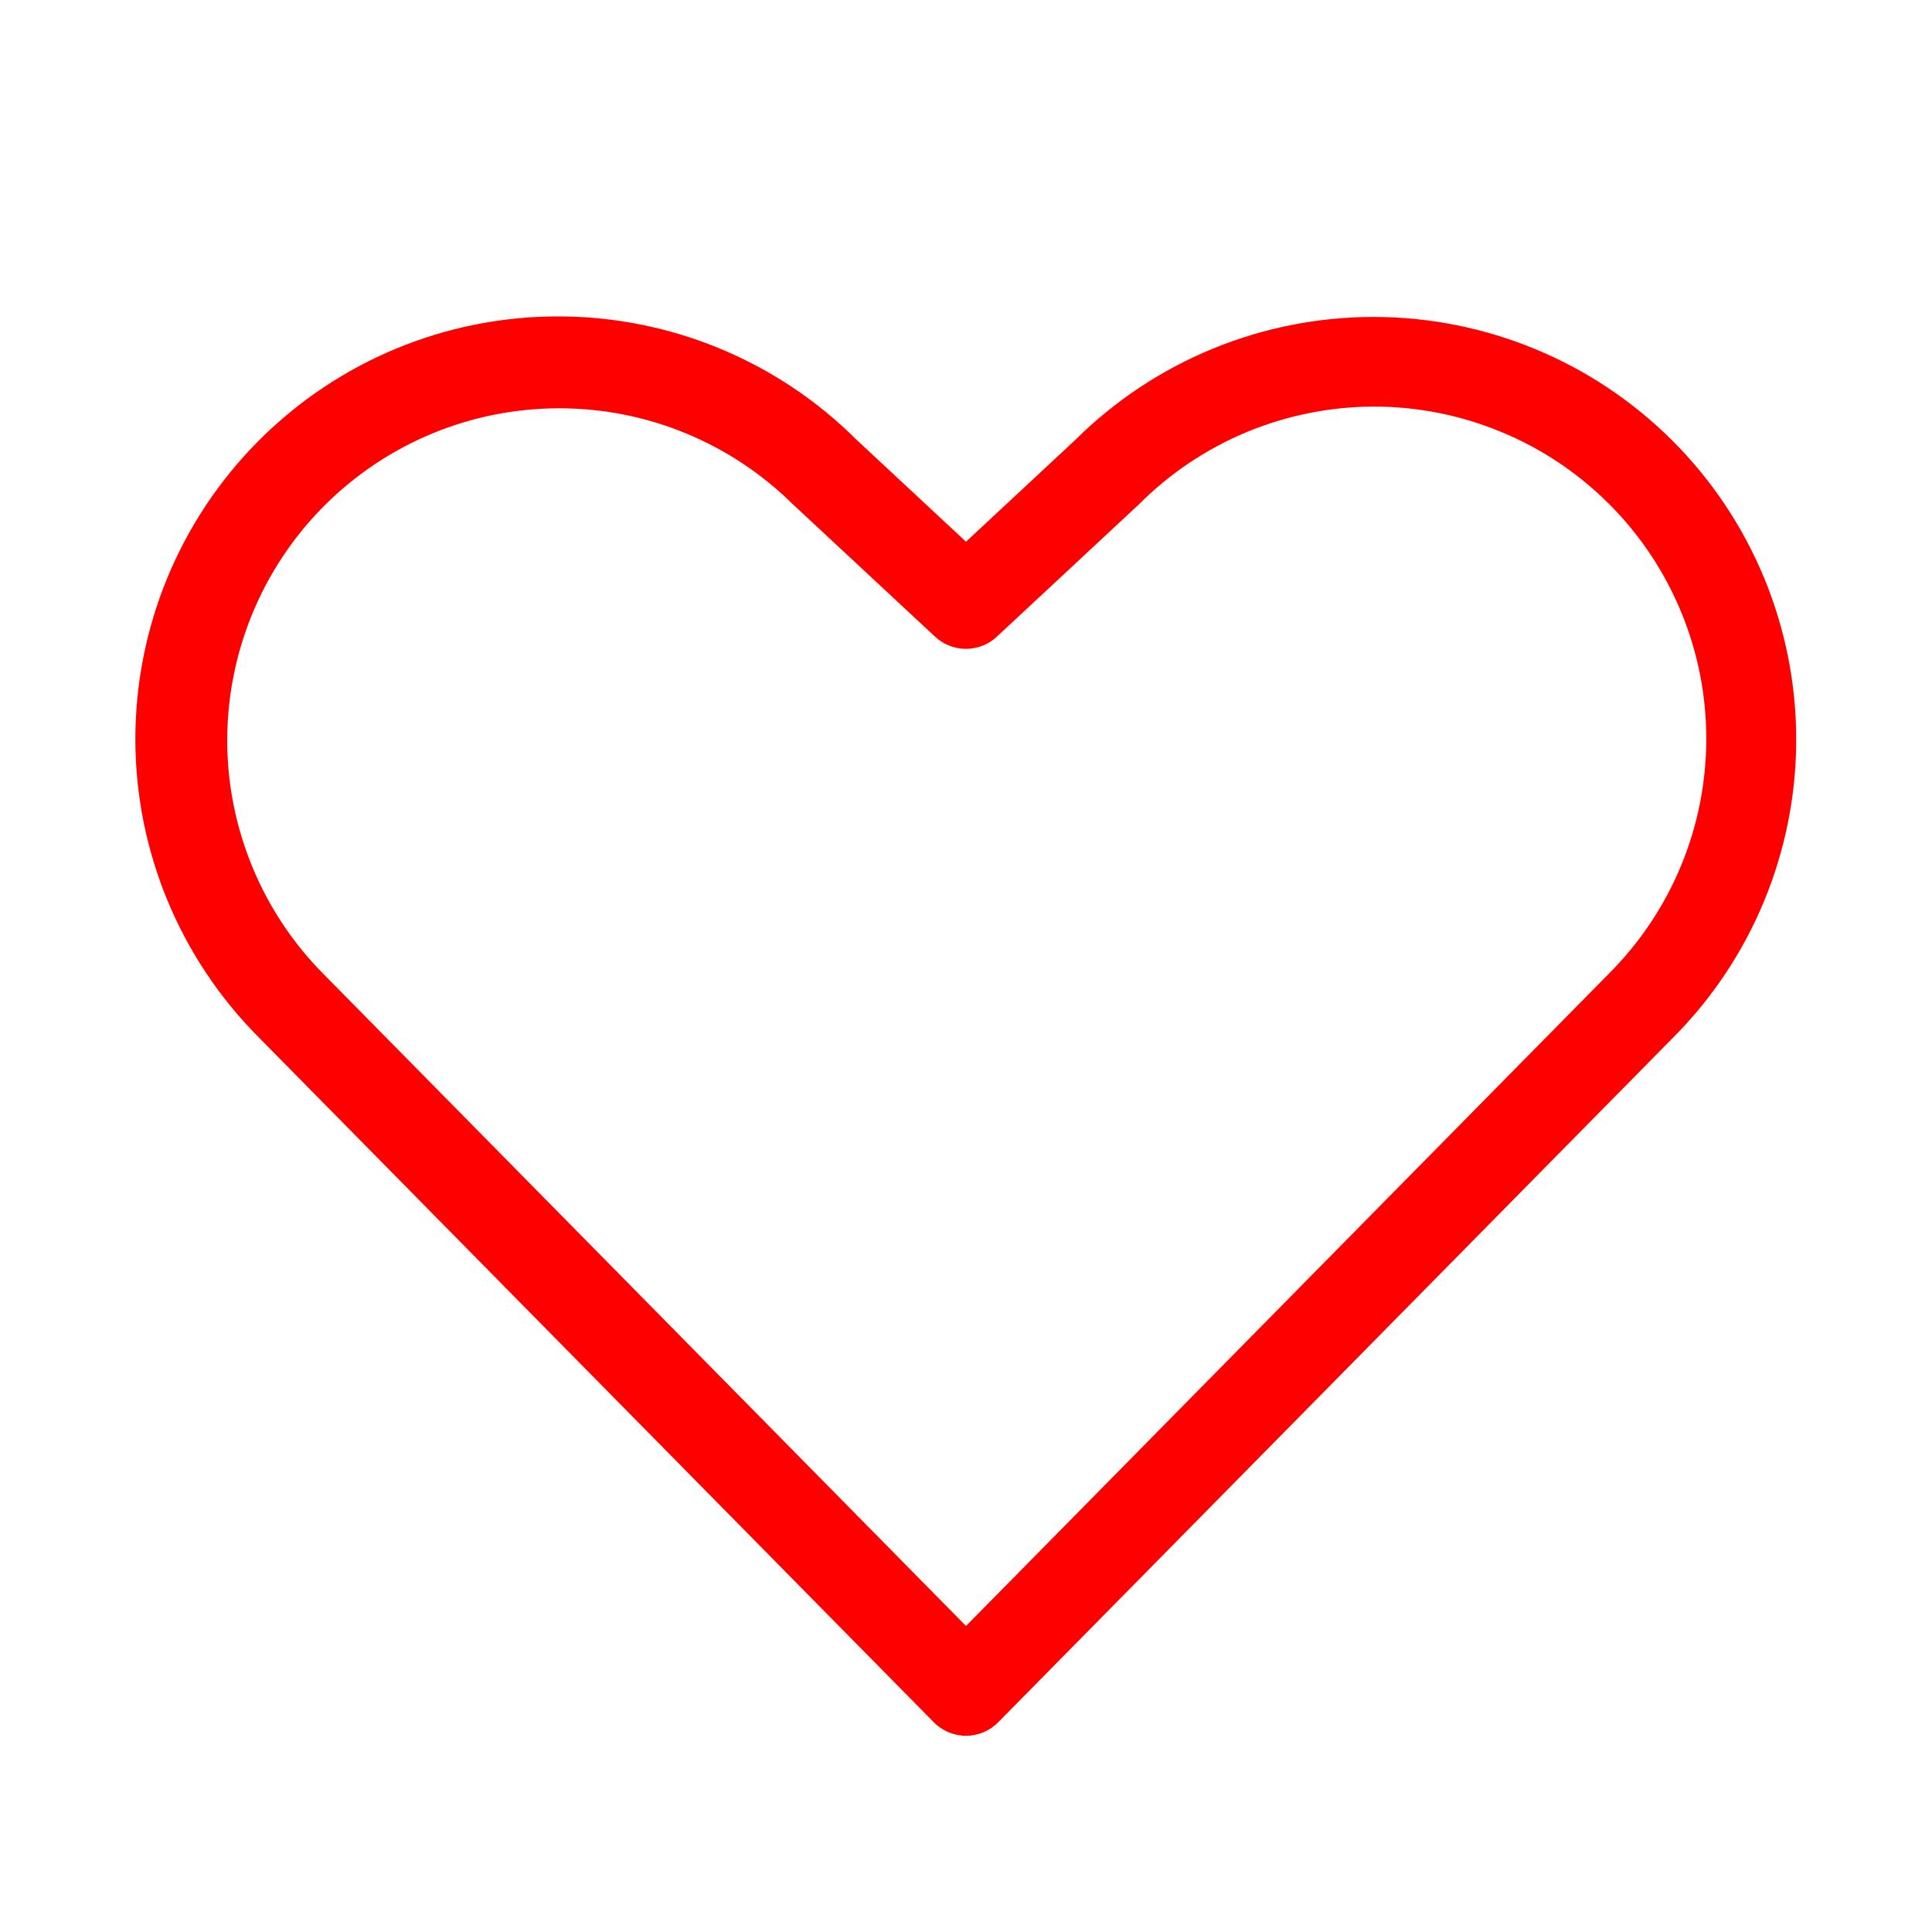
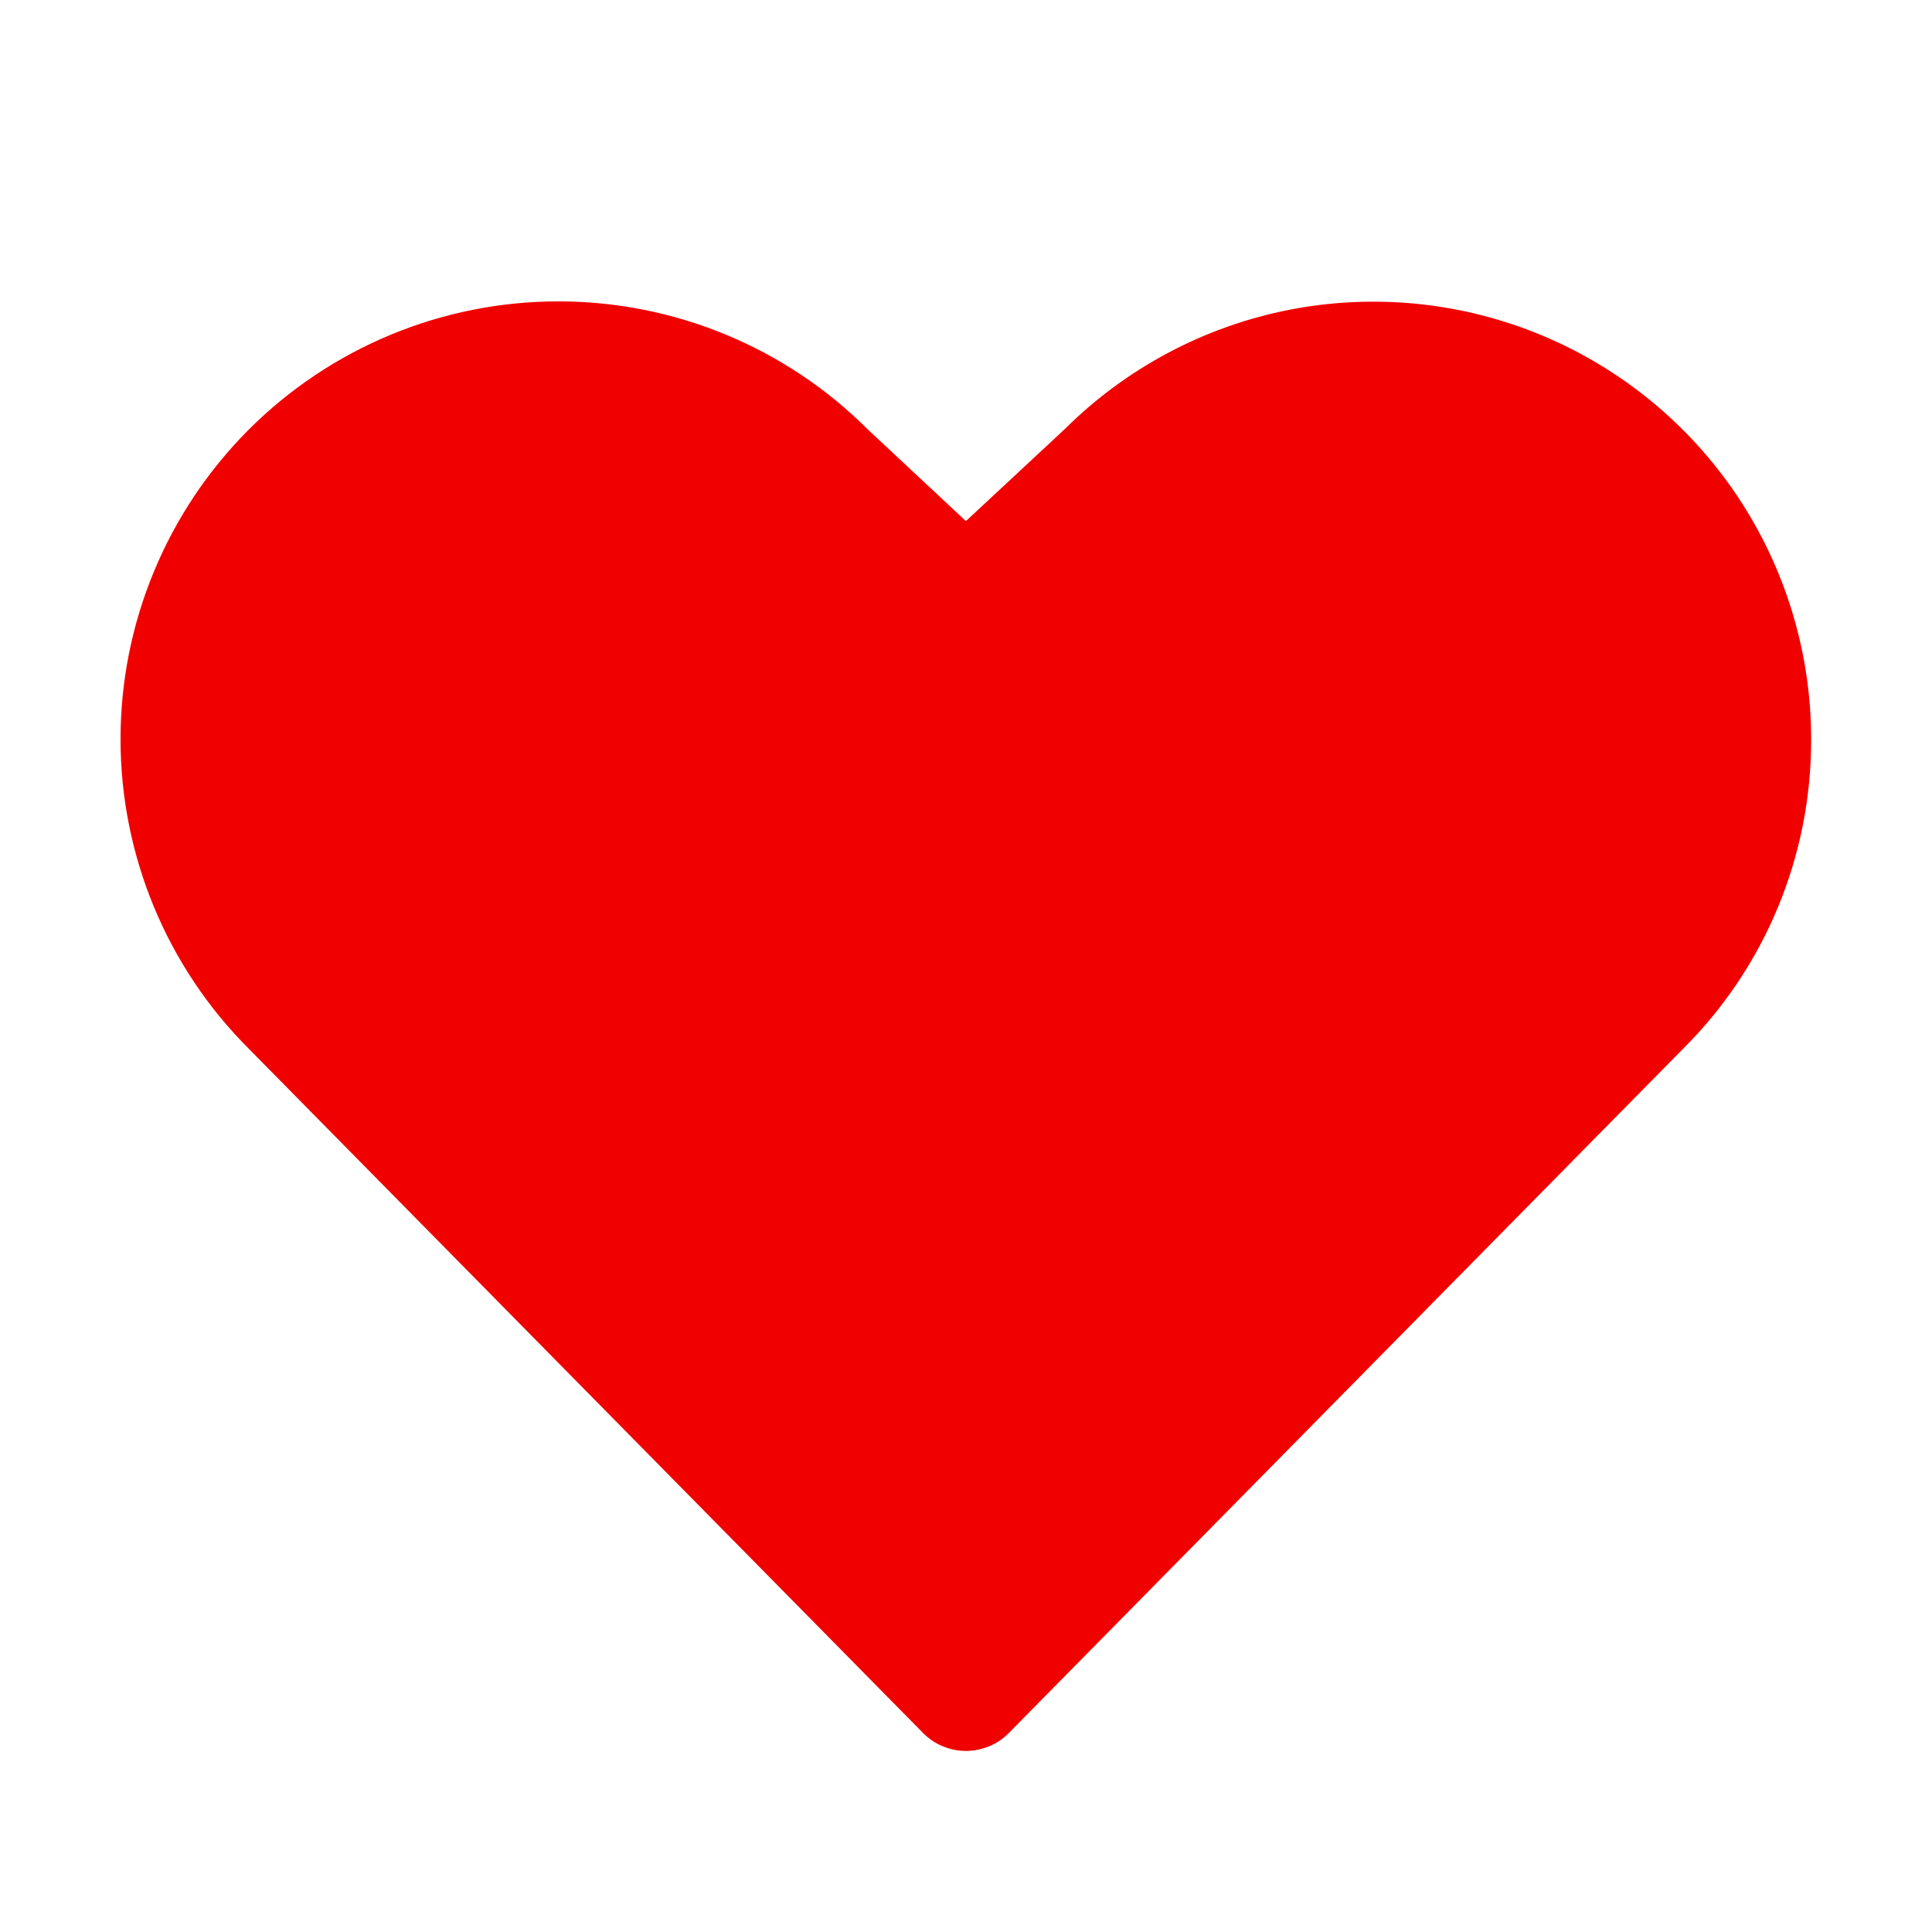
<svg xmlns="http://www.w3.org/2000/svg" width="18" height="18" viewBox="0 0 18 18" fill="none">
-   <path d="M15.581 4.105C14.843 3.368 13.843 2.954 12.801 2.953C11.758 2.952 10.758 3.364 10.018 4.099L9 5.047L7.982 4.099C7.243 3.361 6.241 2.947 5.197 2.948C4.152 2.948 3.151 3.364 2.413 4.103C1.675 4.842 1.261 5.843 1.261 6.888C1.262 7.932 1.678 8.933 2.417 9.671L8.7 16.046C8.739 16.086 8.786 16.117 8.837 16.139C8.889 16.16 8.944 16.172 9 16.172C9.056 16.172 9.111 16.16 9.163 16.139C9.214 16.117 9.261 16.086 9.3 16.046L15.581 9.674C15.947 9.309 16.237 8.875 16.435 8.397C16.633 7.919 16.735 7.407 16.735 6.89C16.735 6.372 16.633 5.86 16.435 5.382C16.237 4.905 15.947 4.47 15.581 4.105ZM14.982 9.079L9 15.149L3.016 9.077C2.439 8.496 2.116 7.711 2.117 6.892C2.119 6.074 2.444 5.289 3.023 4.71C3.602 4.131 4.386 3.805 5.205 3.804C6.024 3.802 6.81 4.125 7.39 4.702C7.394 4.705 7.398 4.709 7.402 4.712L8.712 5.932C8.79 6.005 8.893 6.045 9 6.045C9.107 6.045 9.209 6.005 9.287 5.932L10.598 4.711C10.602 4.708 10.606 4.705 10.609 4.701C10.896 4.412 11.238 4.183 11.614 4.026C11.989 3.87 12.393 3.789 12.8 3.788C13.207 3.788 13.61 3.868 13.986 4.024C14.363 4.179 14.704 4.408 14.992 4.696C15.28 4.984 15.508 5.326 15.663 5.702C15.819 6.079 15.898 6.482 15.897 6.889C15.896 7.297 15.815 7.7 15.658 8.075C15.501 8.451 15.271 8.792 14.982 9.079V9.079Z" fill="red" />
+   <path d="M16.874 6.891C16.875 7.426 16.77 7.957 16.565 8.452C16.36 8.947 16.059 9.396 15.679 9.773L9.4 16.145C9.348 16.198 9.285 16.241 9.217 16.269C9.148 16.298 9.074 16.313 8.999 16.313C8.925 16.313 8.851 16.298 8.782 16.269C8.713 16.241 8.651 16.198 8.599 16.145L2.32 9.773C1.554 9.009 1.124 7.972 1.123 6.89C1.122 5.808 1.552 4.77 2.316 4.004C3.081 3.239 4.118 2.808 5.2 2.808C6.282 2.807 7.32 3.236 8.085 4.001L8.999 4.855L9.92 3.998C10.491 3.43 11.218 3.043 12.008 2.887C12.799 2.732 13.618 2.814 14.362 3.123C15.106 3.433 15.742 3.956 16.189 4.626C16.636 5.297 16.875 6.085 16.874 6.891Z" fill="#F10000" />
</svg>
